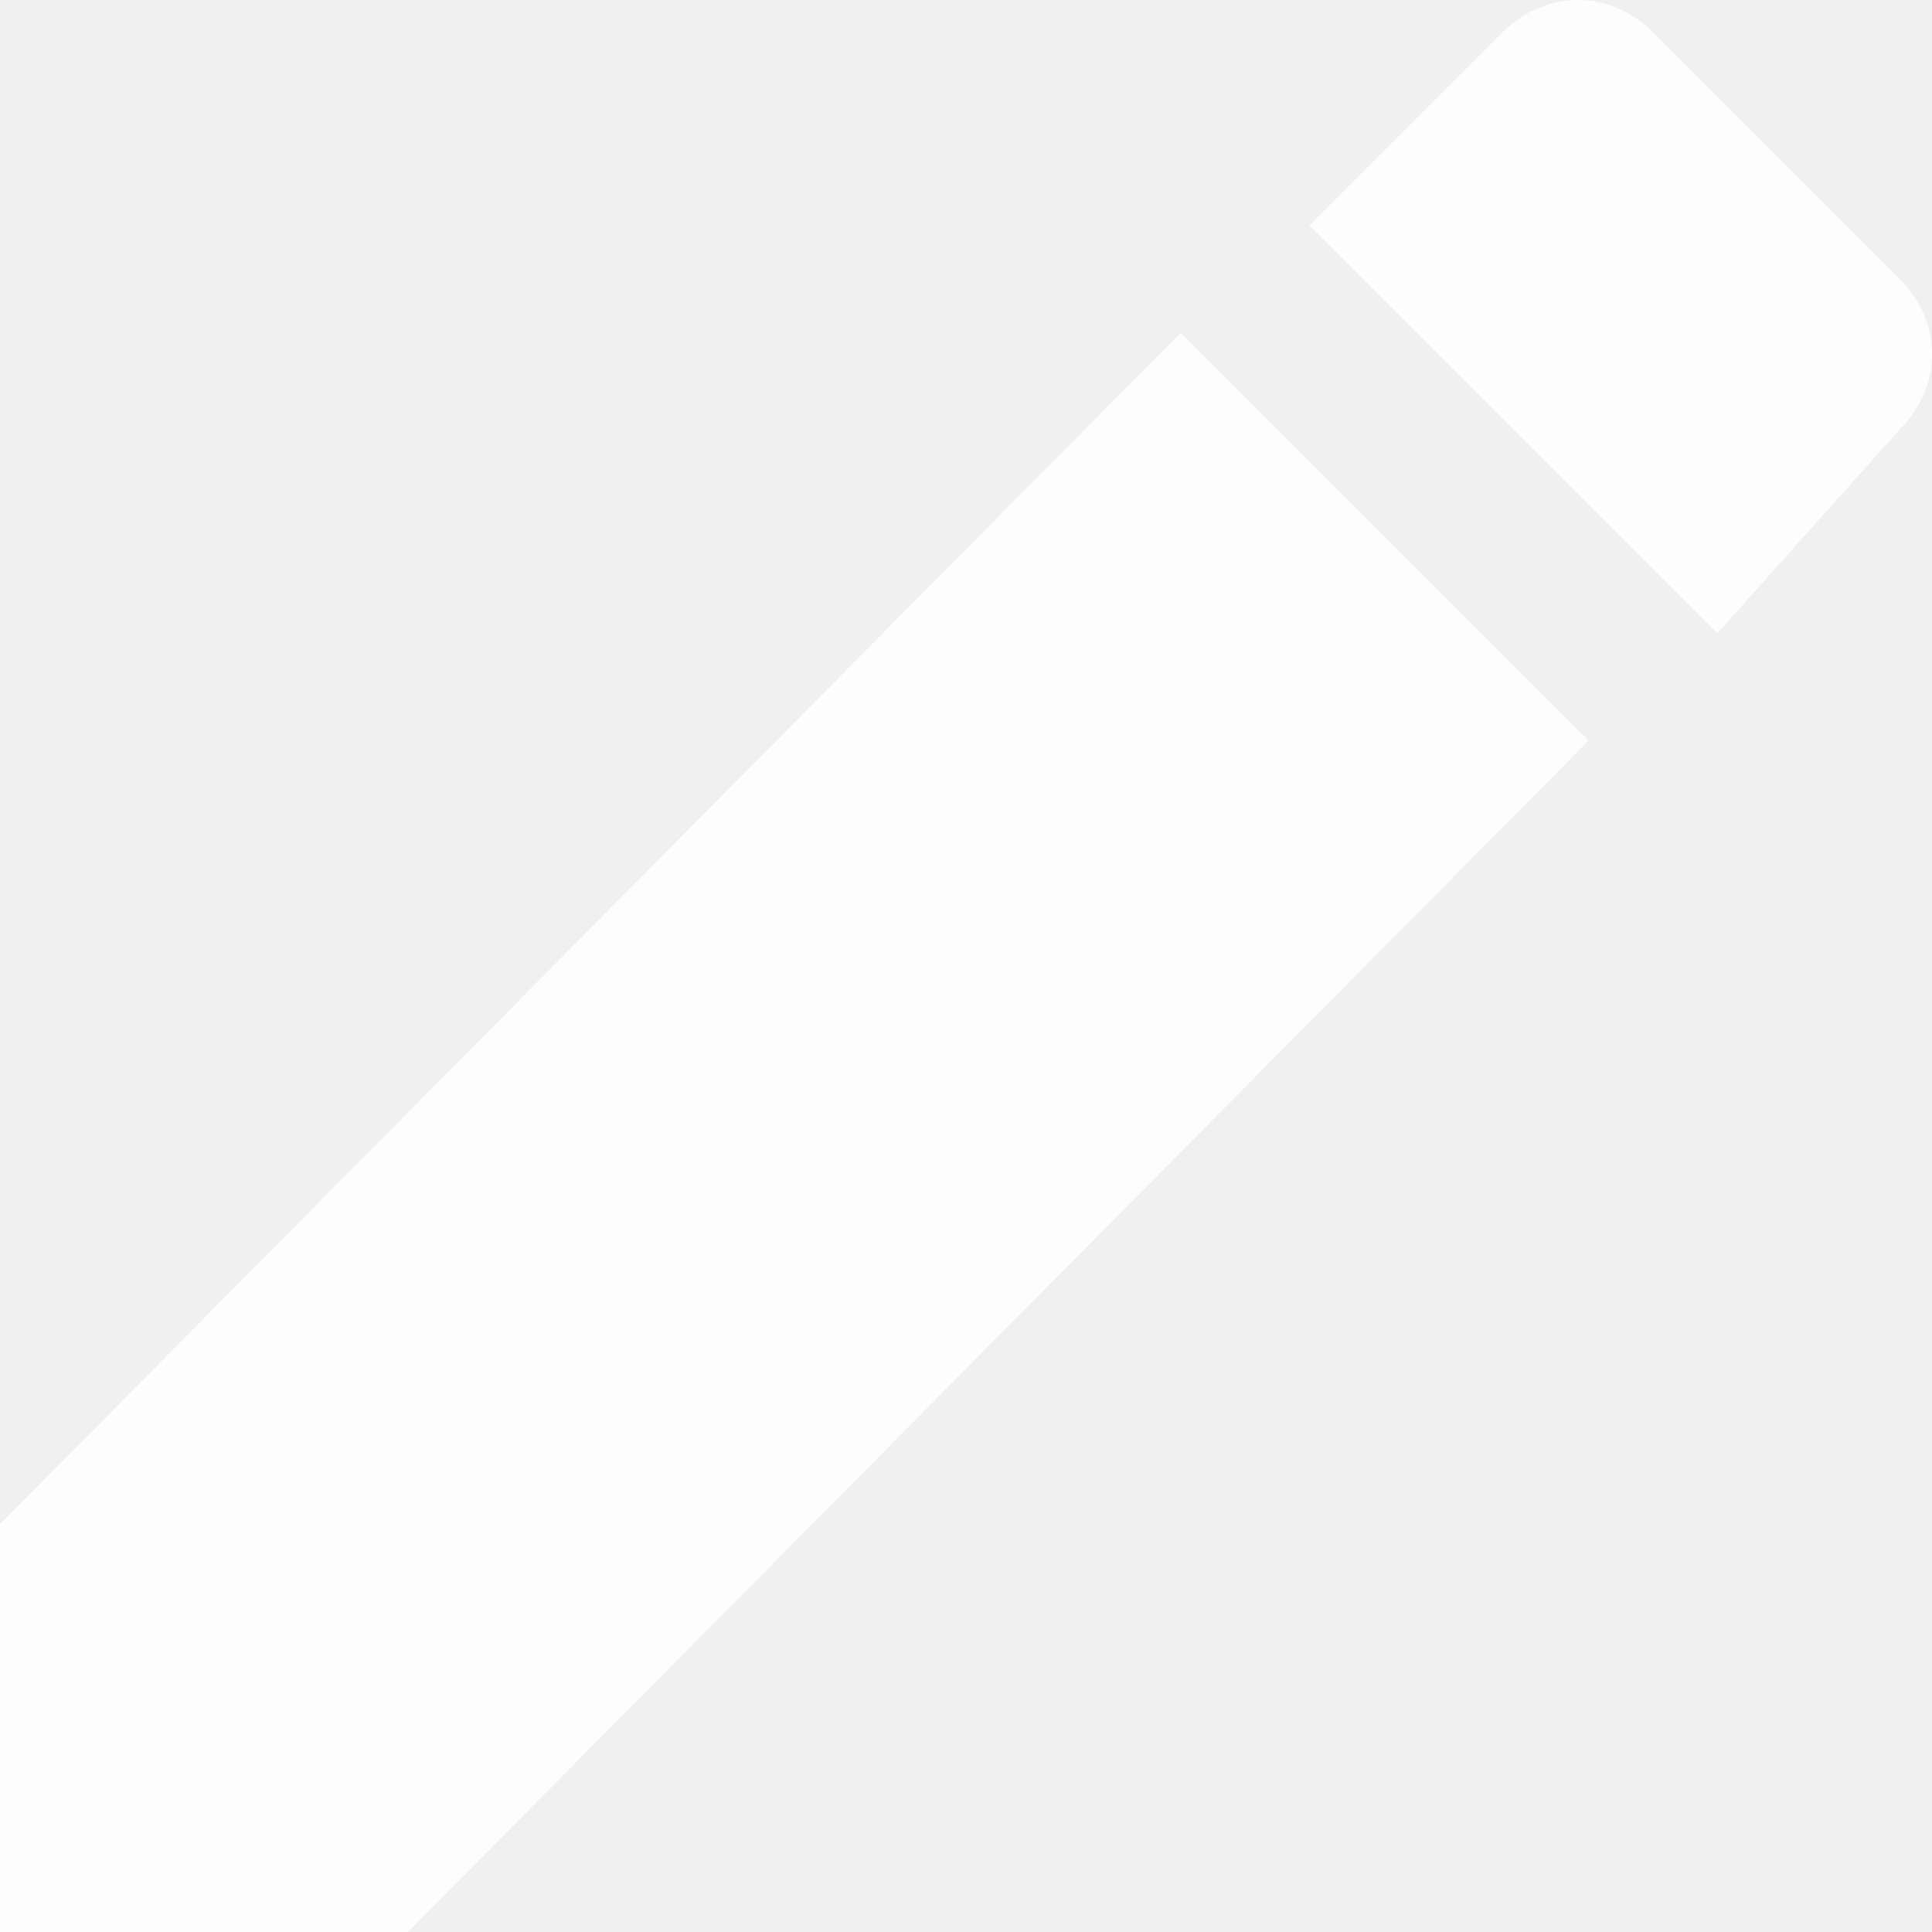
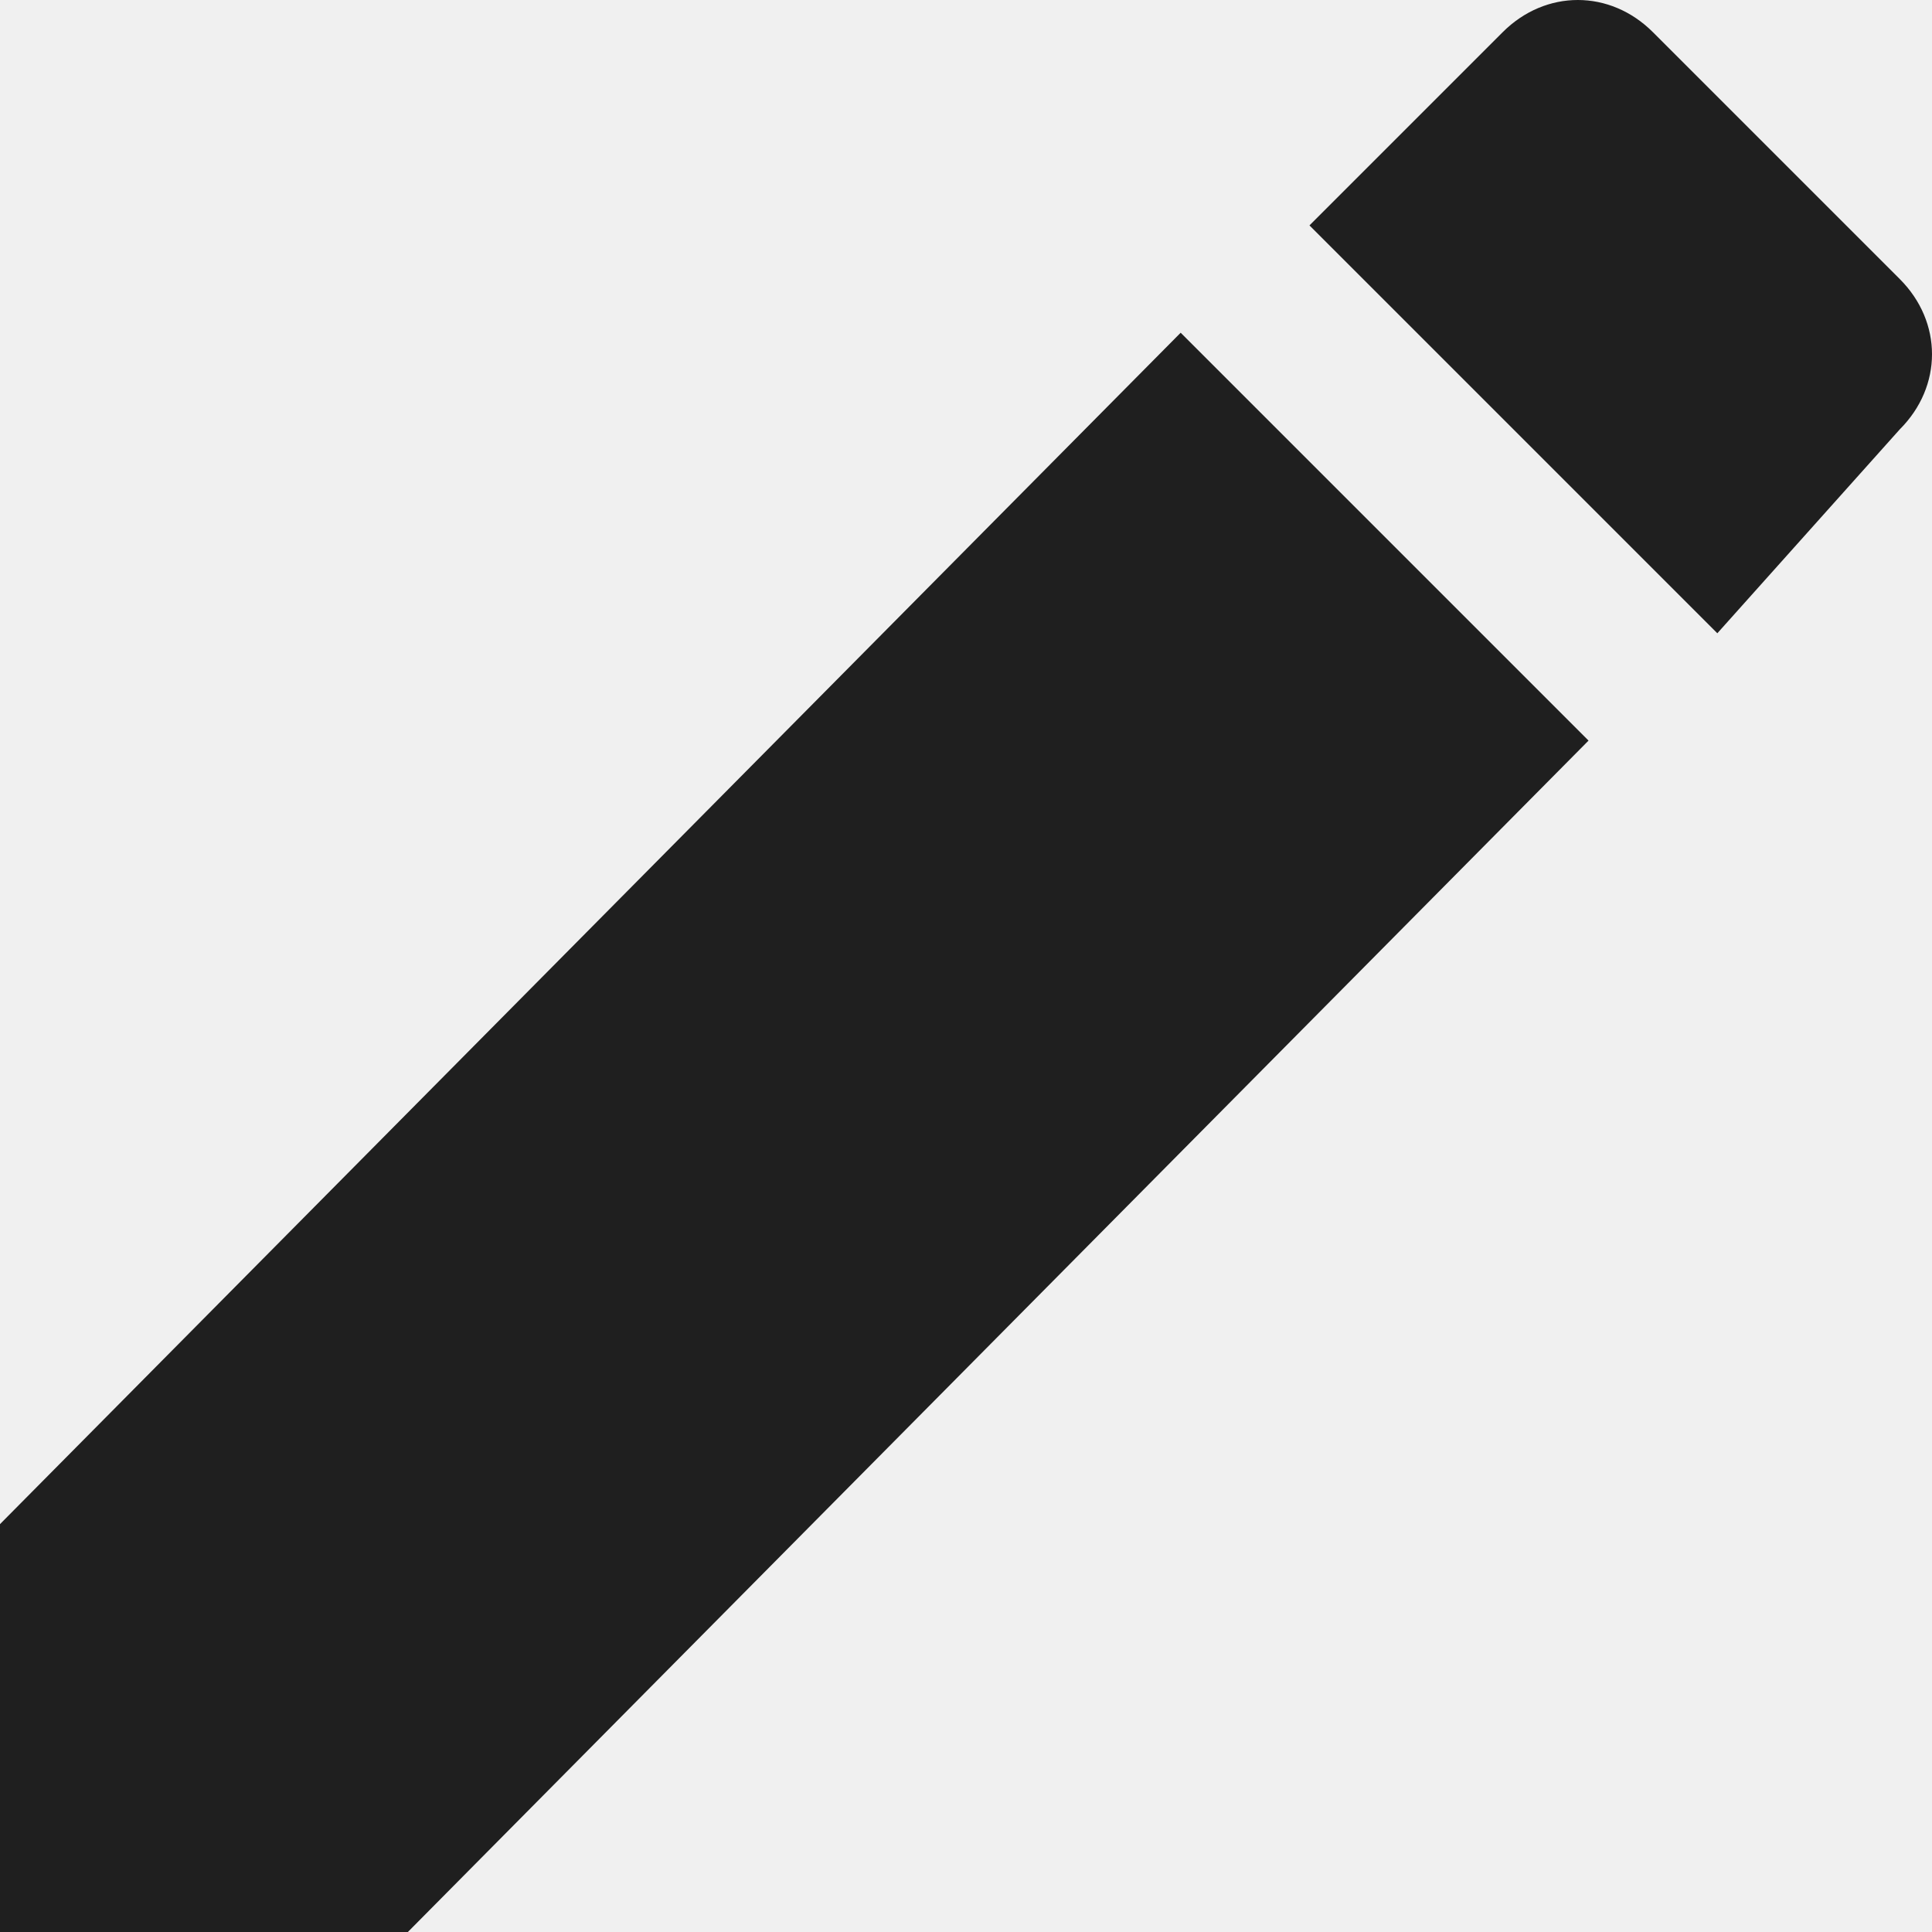
<svg xmlns="http://www.w3.org/2000/svg" width="18px" height="18px" viewBox="0 0 18 18" version="1.1">
  <defs />
  <g id="Page-1" stroke="none" stroke-width="1" fill="none" fill-rule="evenodd" fill-opacity="0.87">
-     <g id="laptop-nav-view" transform="translate(-1341, -107)" fill="#FFFFFF">
+     <g id="laptop-nav-view" transform="translate(-1341, -107)" fill="currentColor">
      <g id="Group" transform="translate(991, 82)">
        <path d="M350,39.2 L350,43 L353.8,43 L364.8,31.9 L361,28.1 L350,39.2 L350,39.2 Z M367.7,29 C368.1,28.6 368.1,28 367.7,27.6 L365.4,25.3 C365,24.9 364.4,24.9 364,25.3 L362.2,27.1 L366,30.9 L367.7,29 L367.7,29 Z" id="create" />
      </g>
    </g>
  </g>
</svg>
